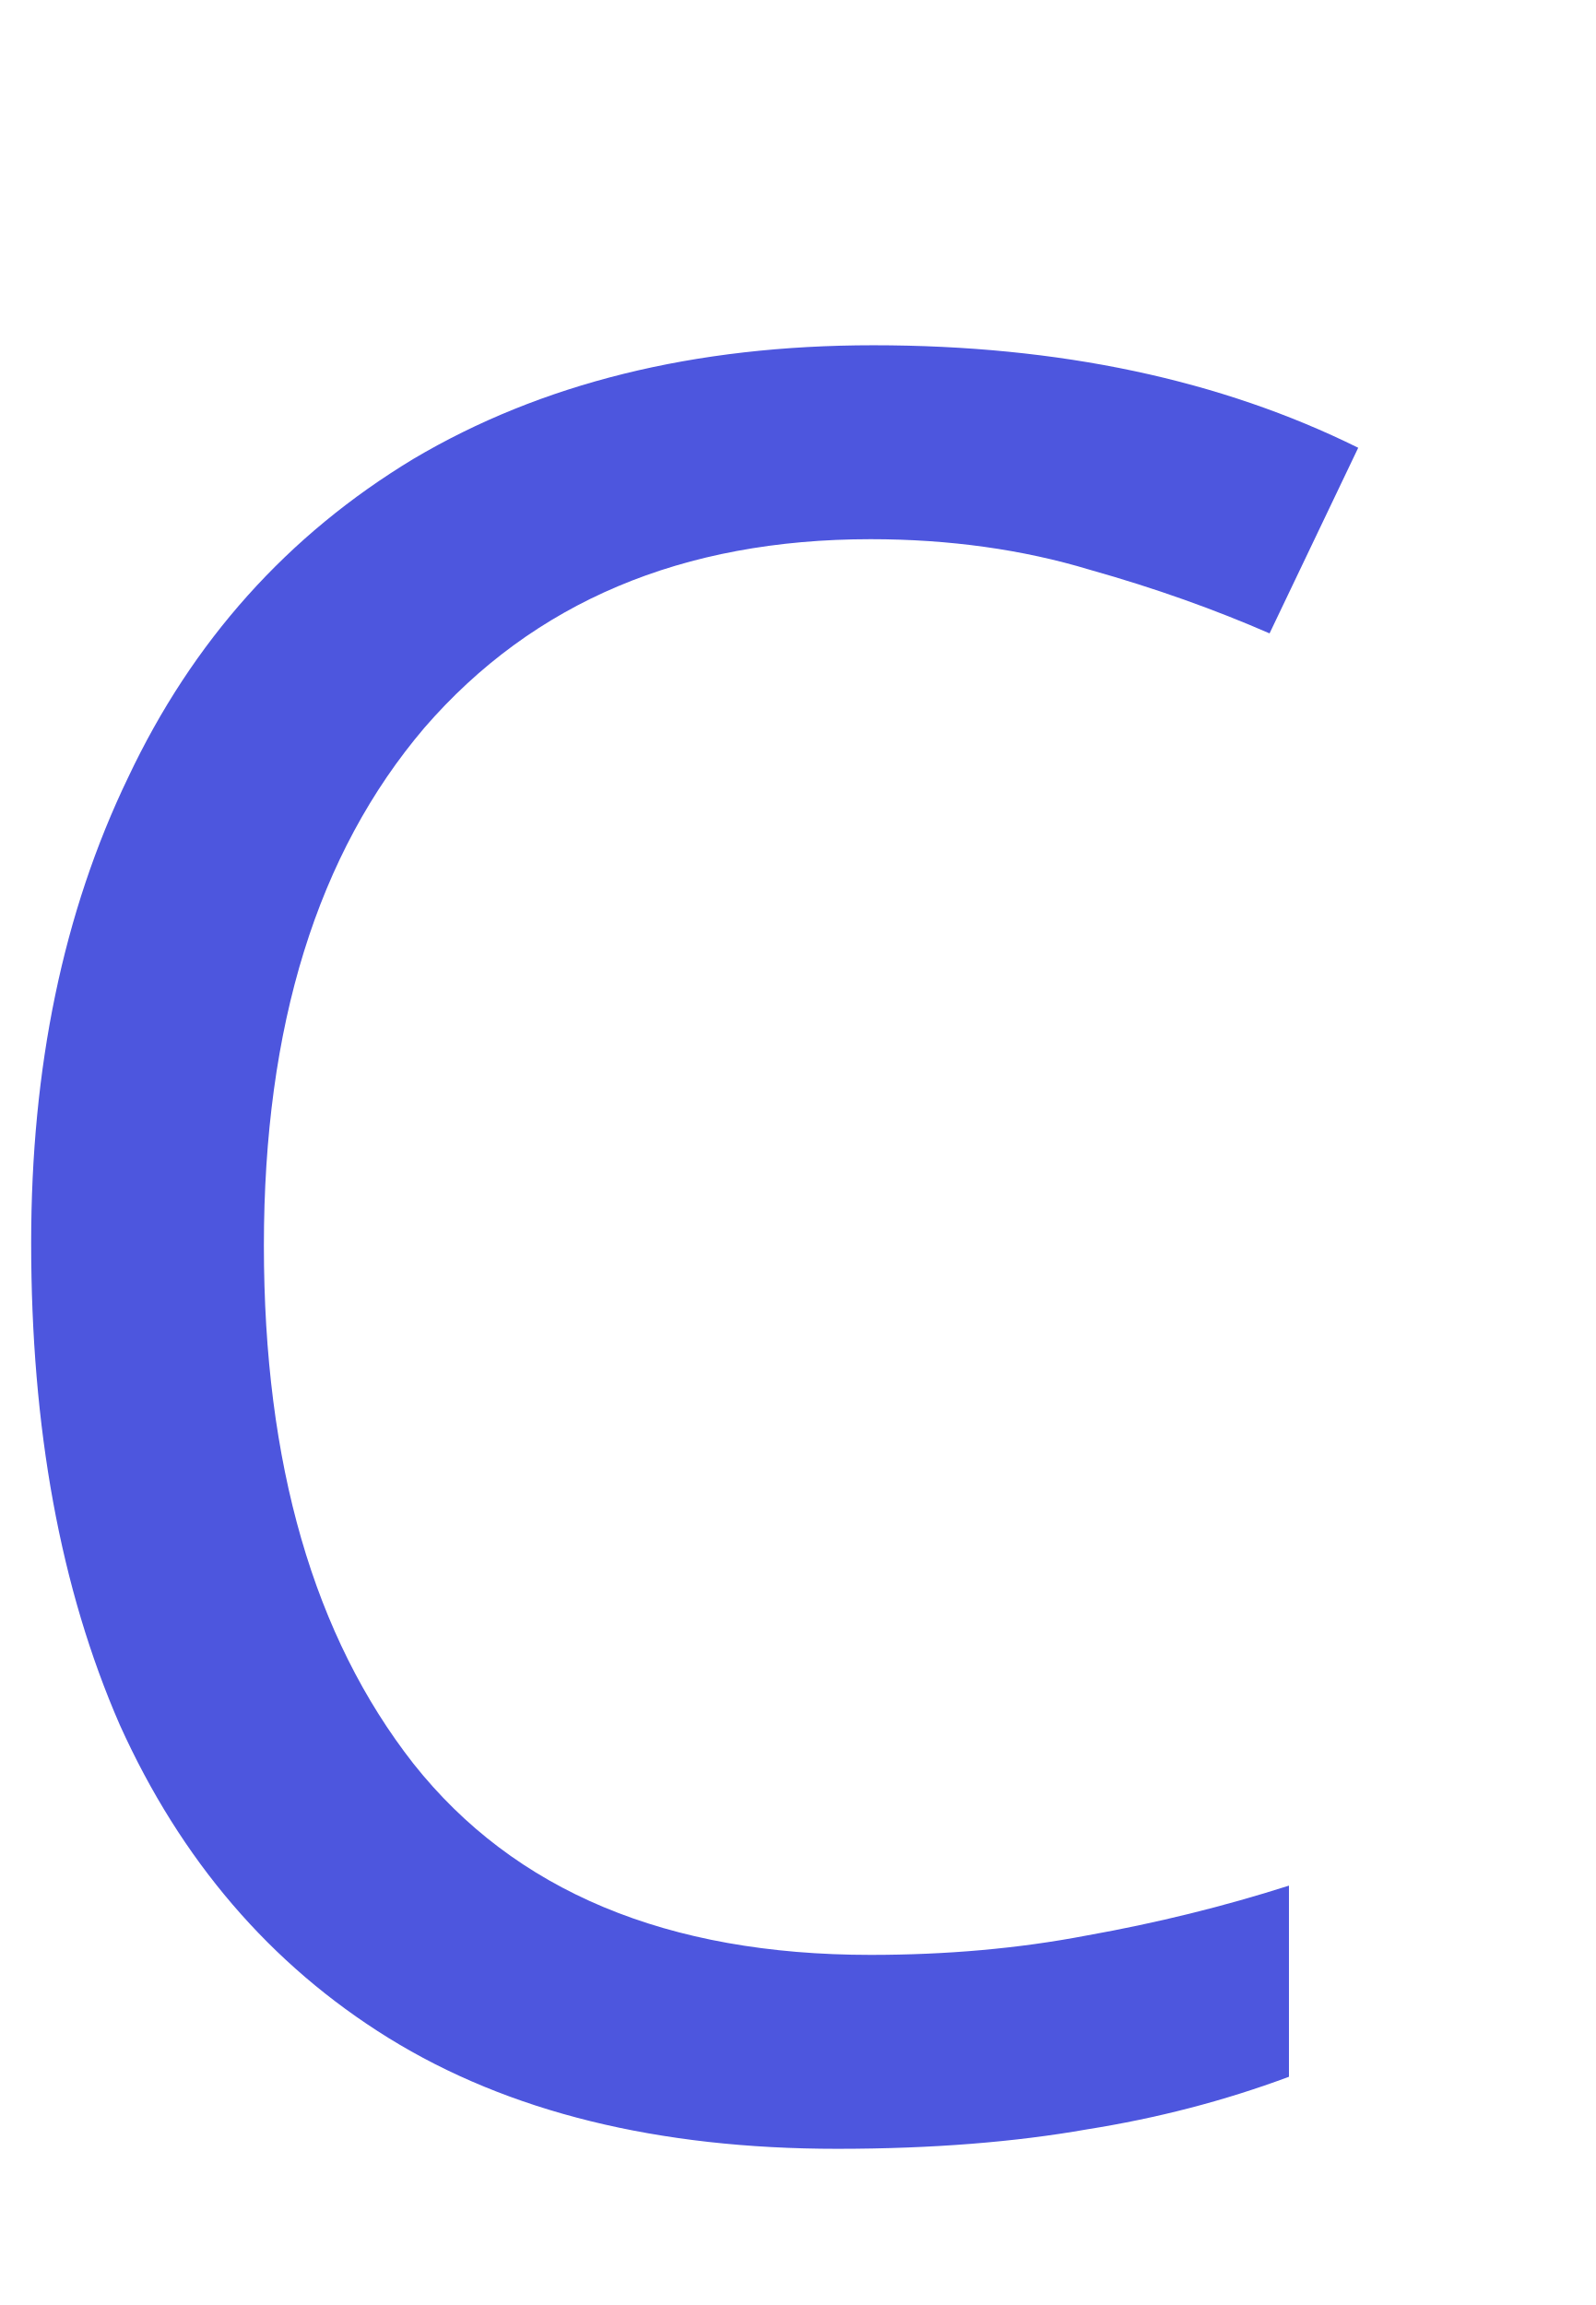
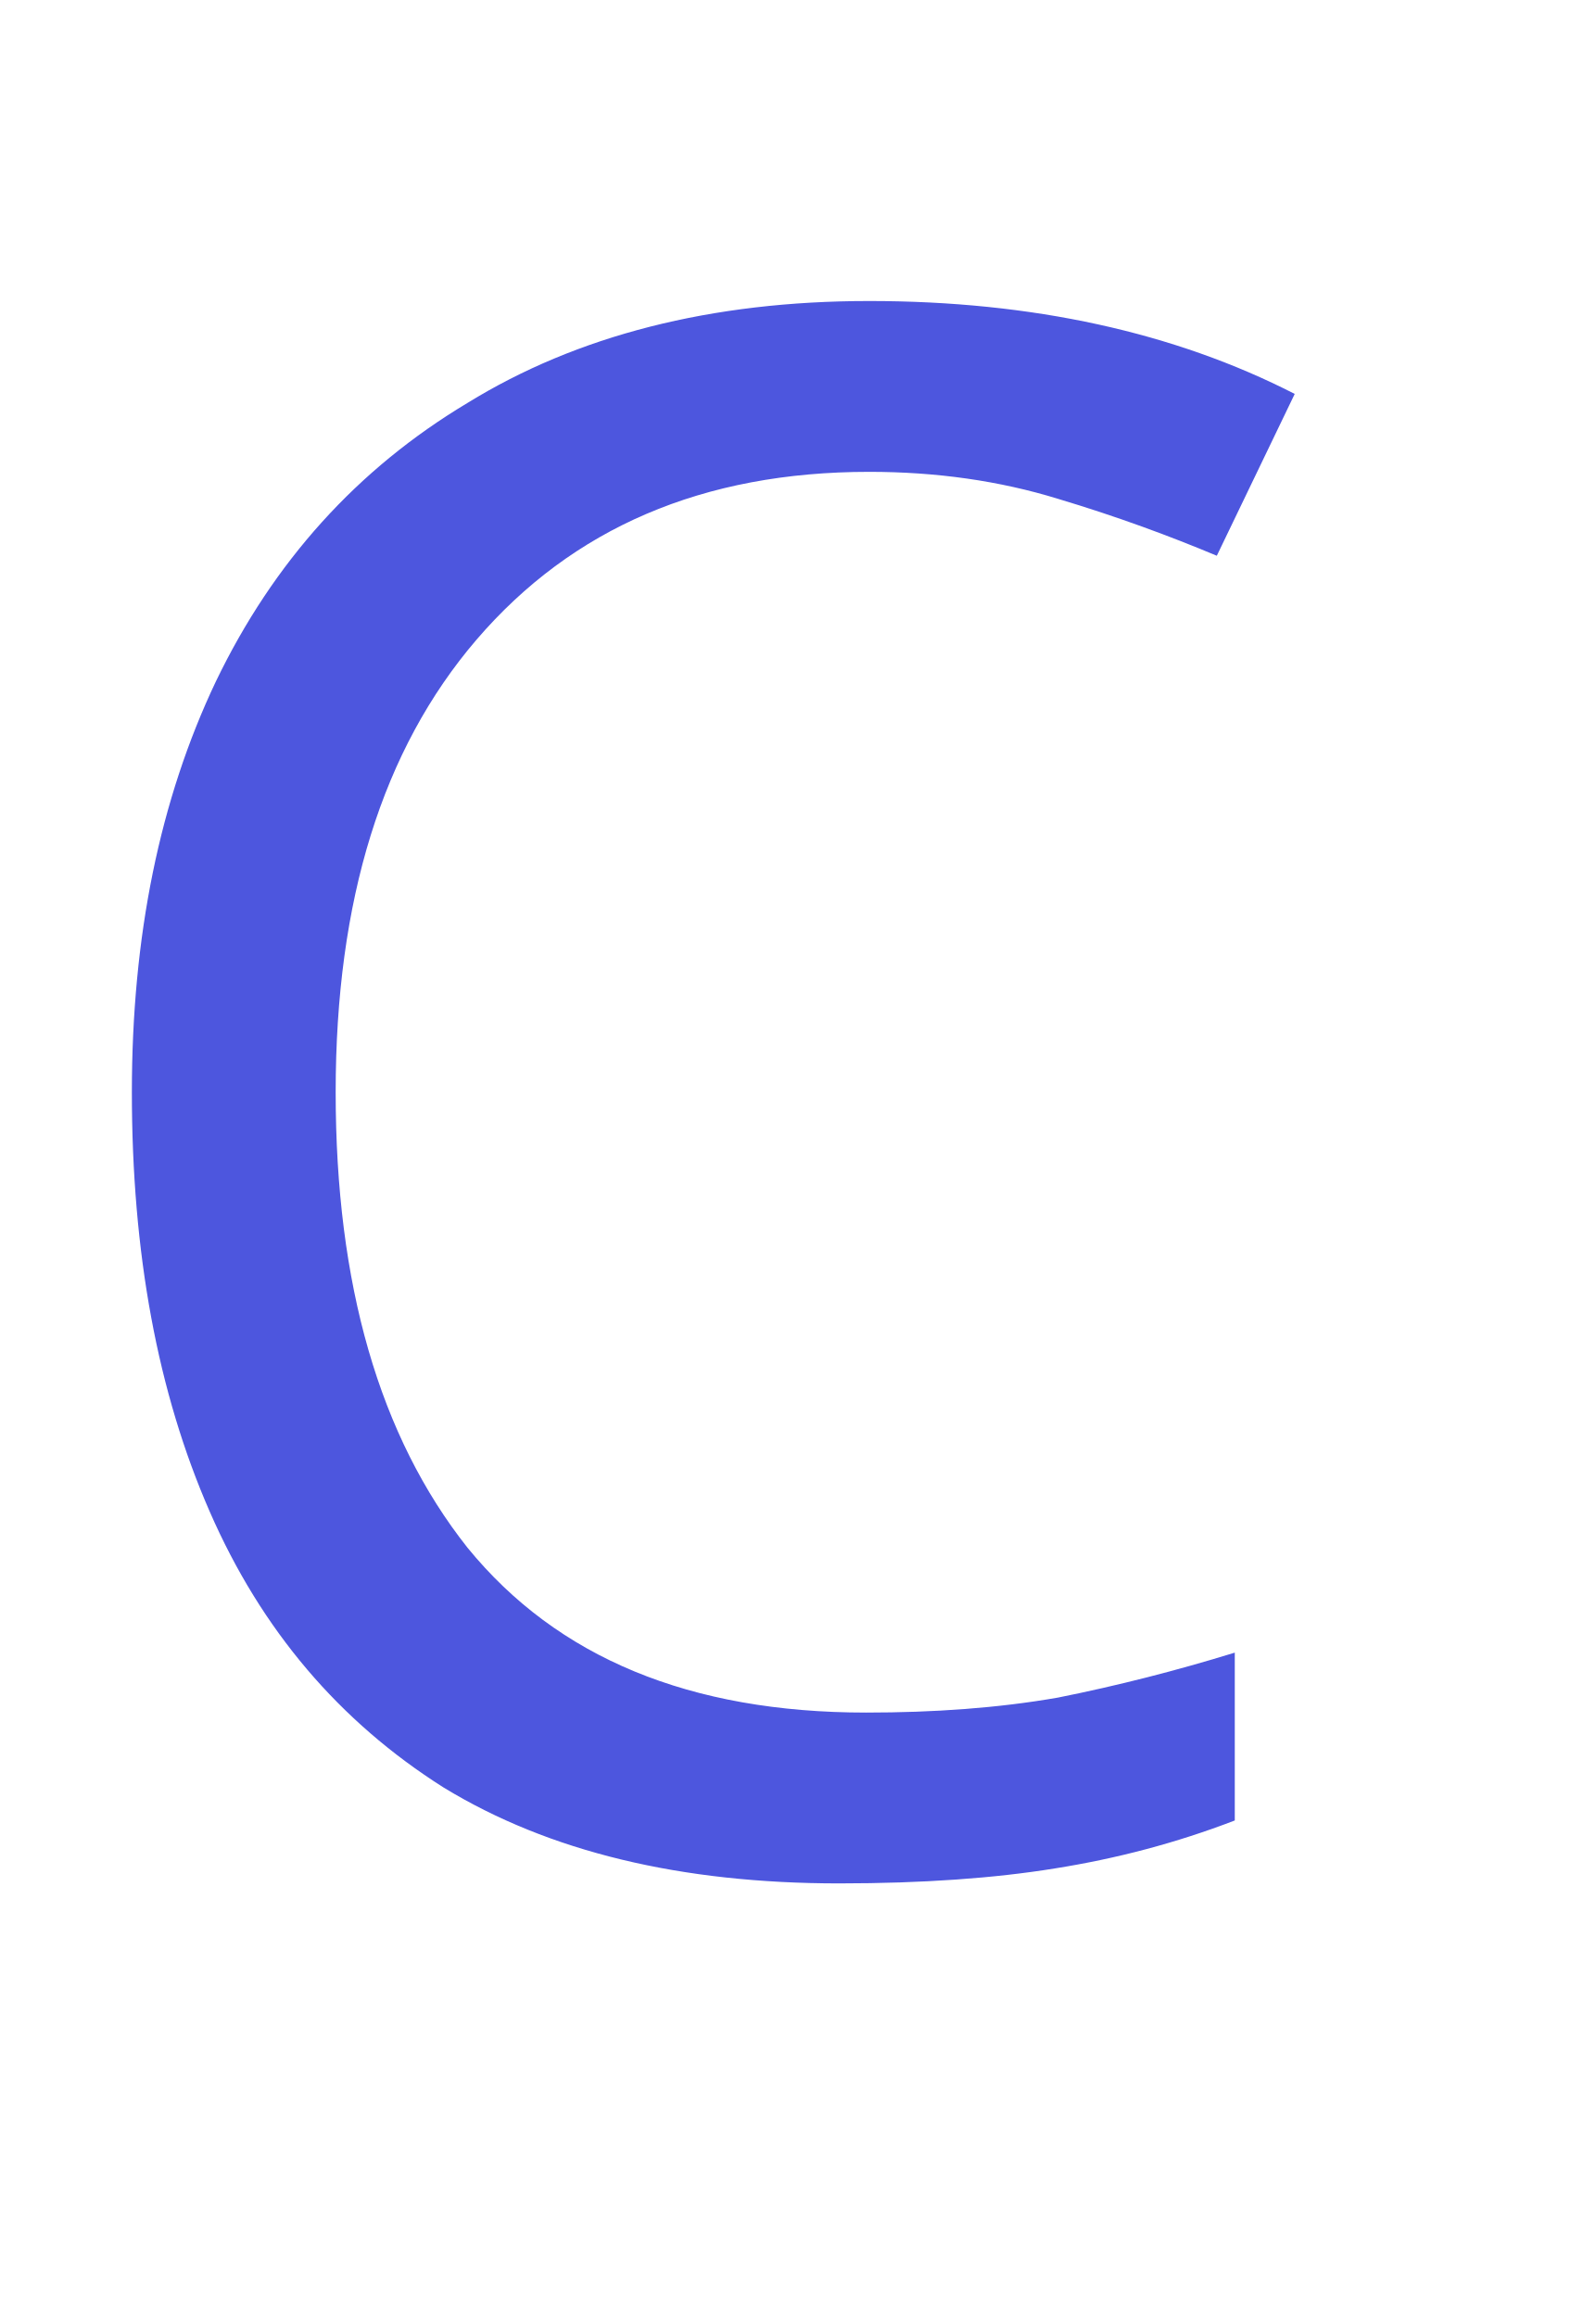
- <svg xmlns="http://www.w3.org/2000/svg" version="1.1" id="Layer_1" x="0px" y="0px" viewBox="0 0 9 13" style="enable-background:new 0 0 9 13;" xml:space="preserve">
-   <style type="text/css">
- 	.st0{fill:#4D56DE;}
- 	.st1{font-family:'ArialRoundedMTBold';}
- 	.st2{font-size:13.863px;}
- </style>
-   <text transform="matrix(1 0 0 1 -0.668 11.9785)" class="st0 st1 st2">C</text>
+ <svg xmlns="http://www.w3.org/2000/svg" id="Layer_1" data-name="Layer 1" viewBox="0 0 8.32 12.08">
+   <defs>
+     <style>.cls-1{font-size:11.24px;fill:#4d56de;font-family:ArialRoundedMTBold, Arial Rounded MT Bold;}</style>
+   </defs>
+   <text class="cls-1" transform="translate(0 9.71)">C</text>
</svg>
